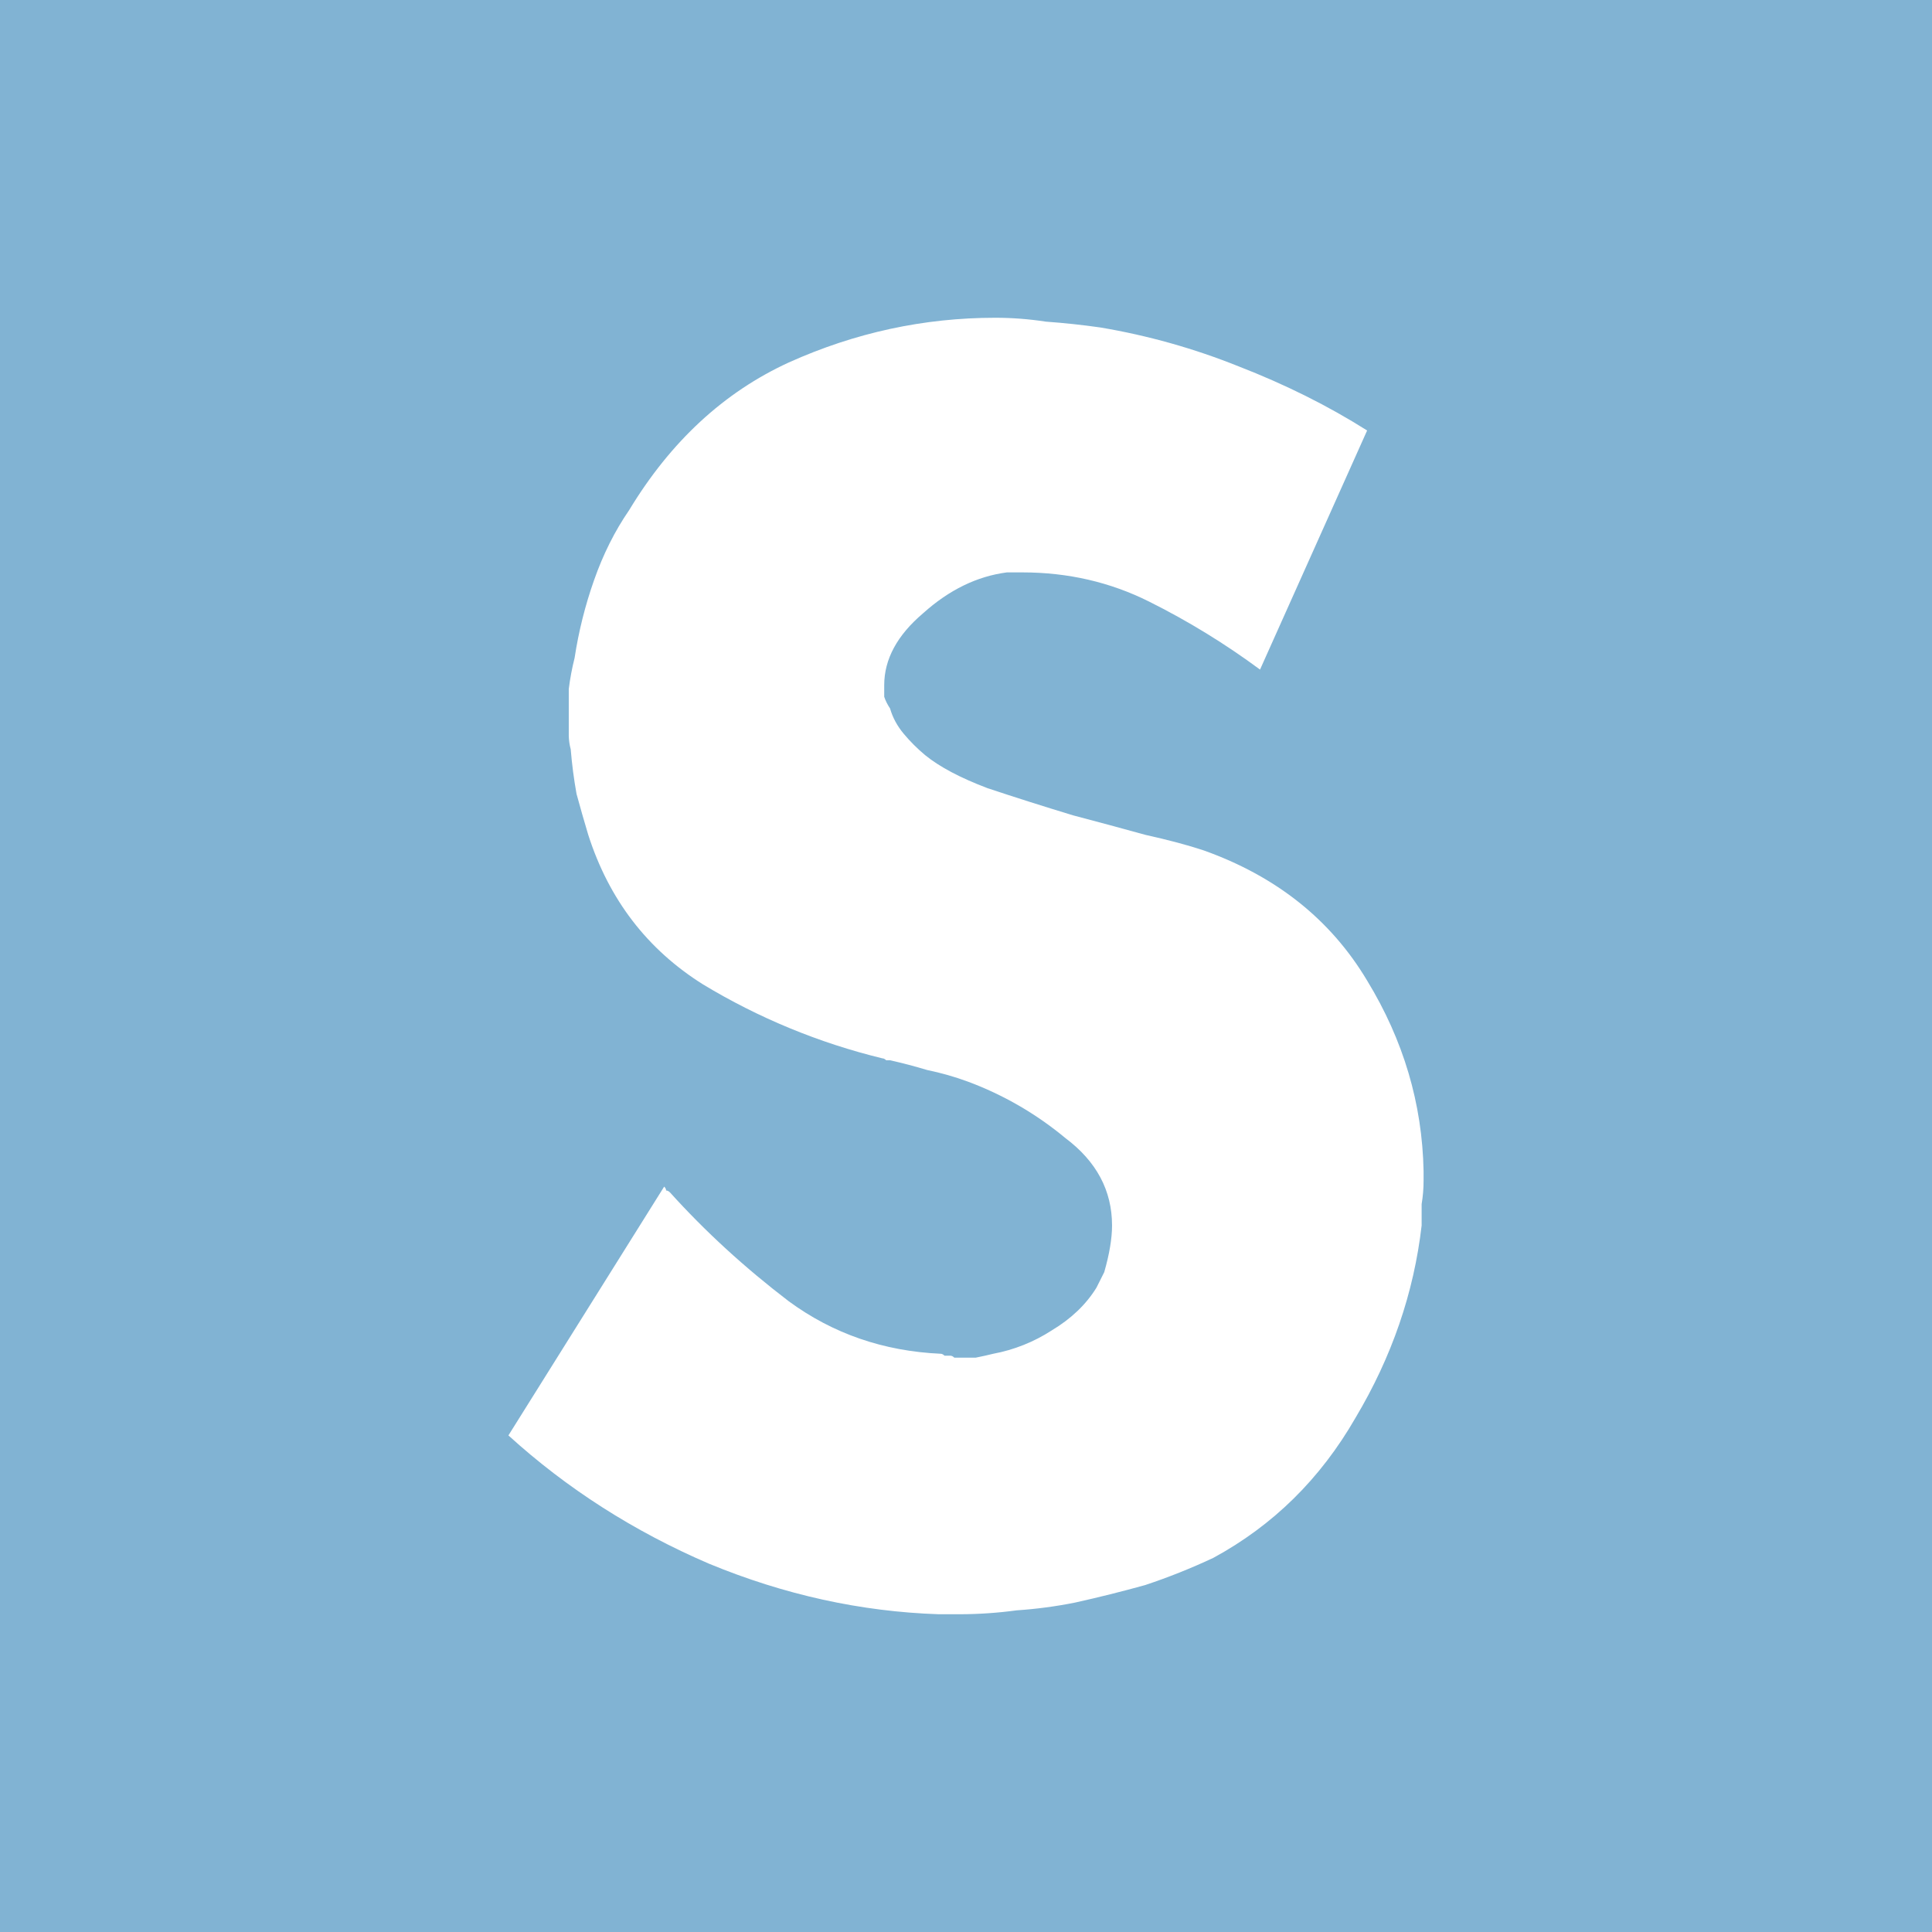
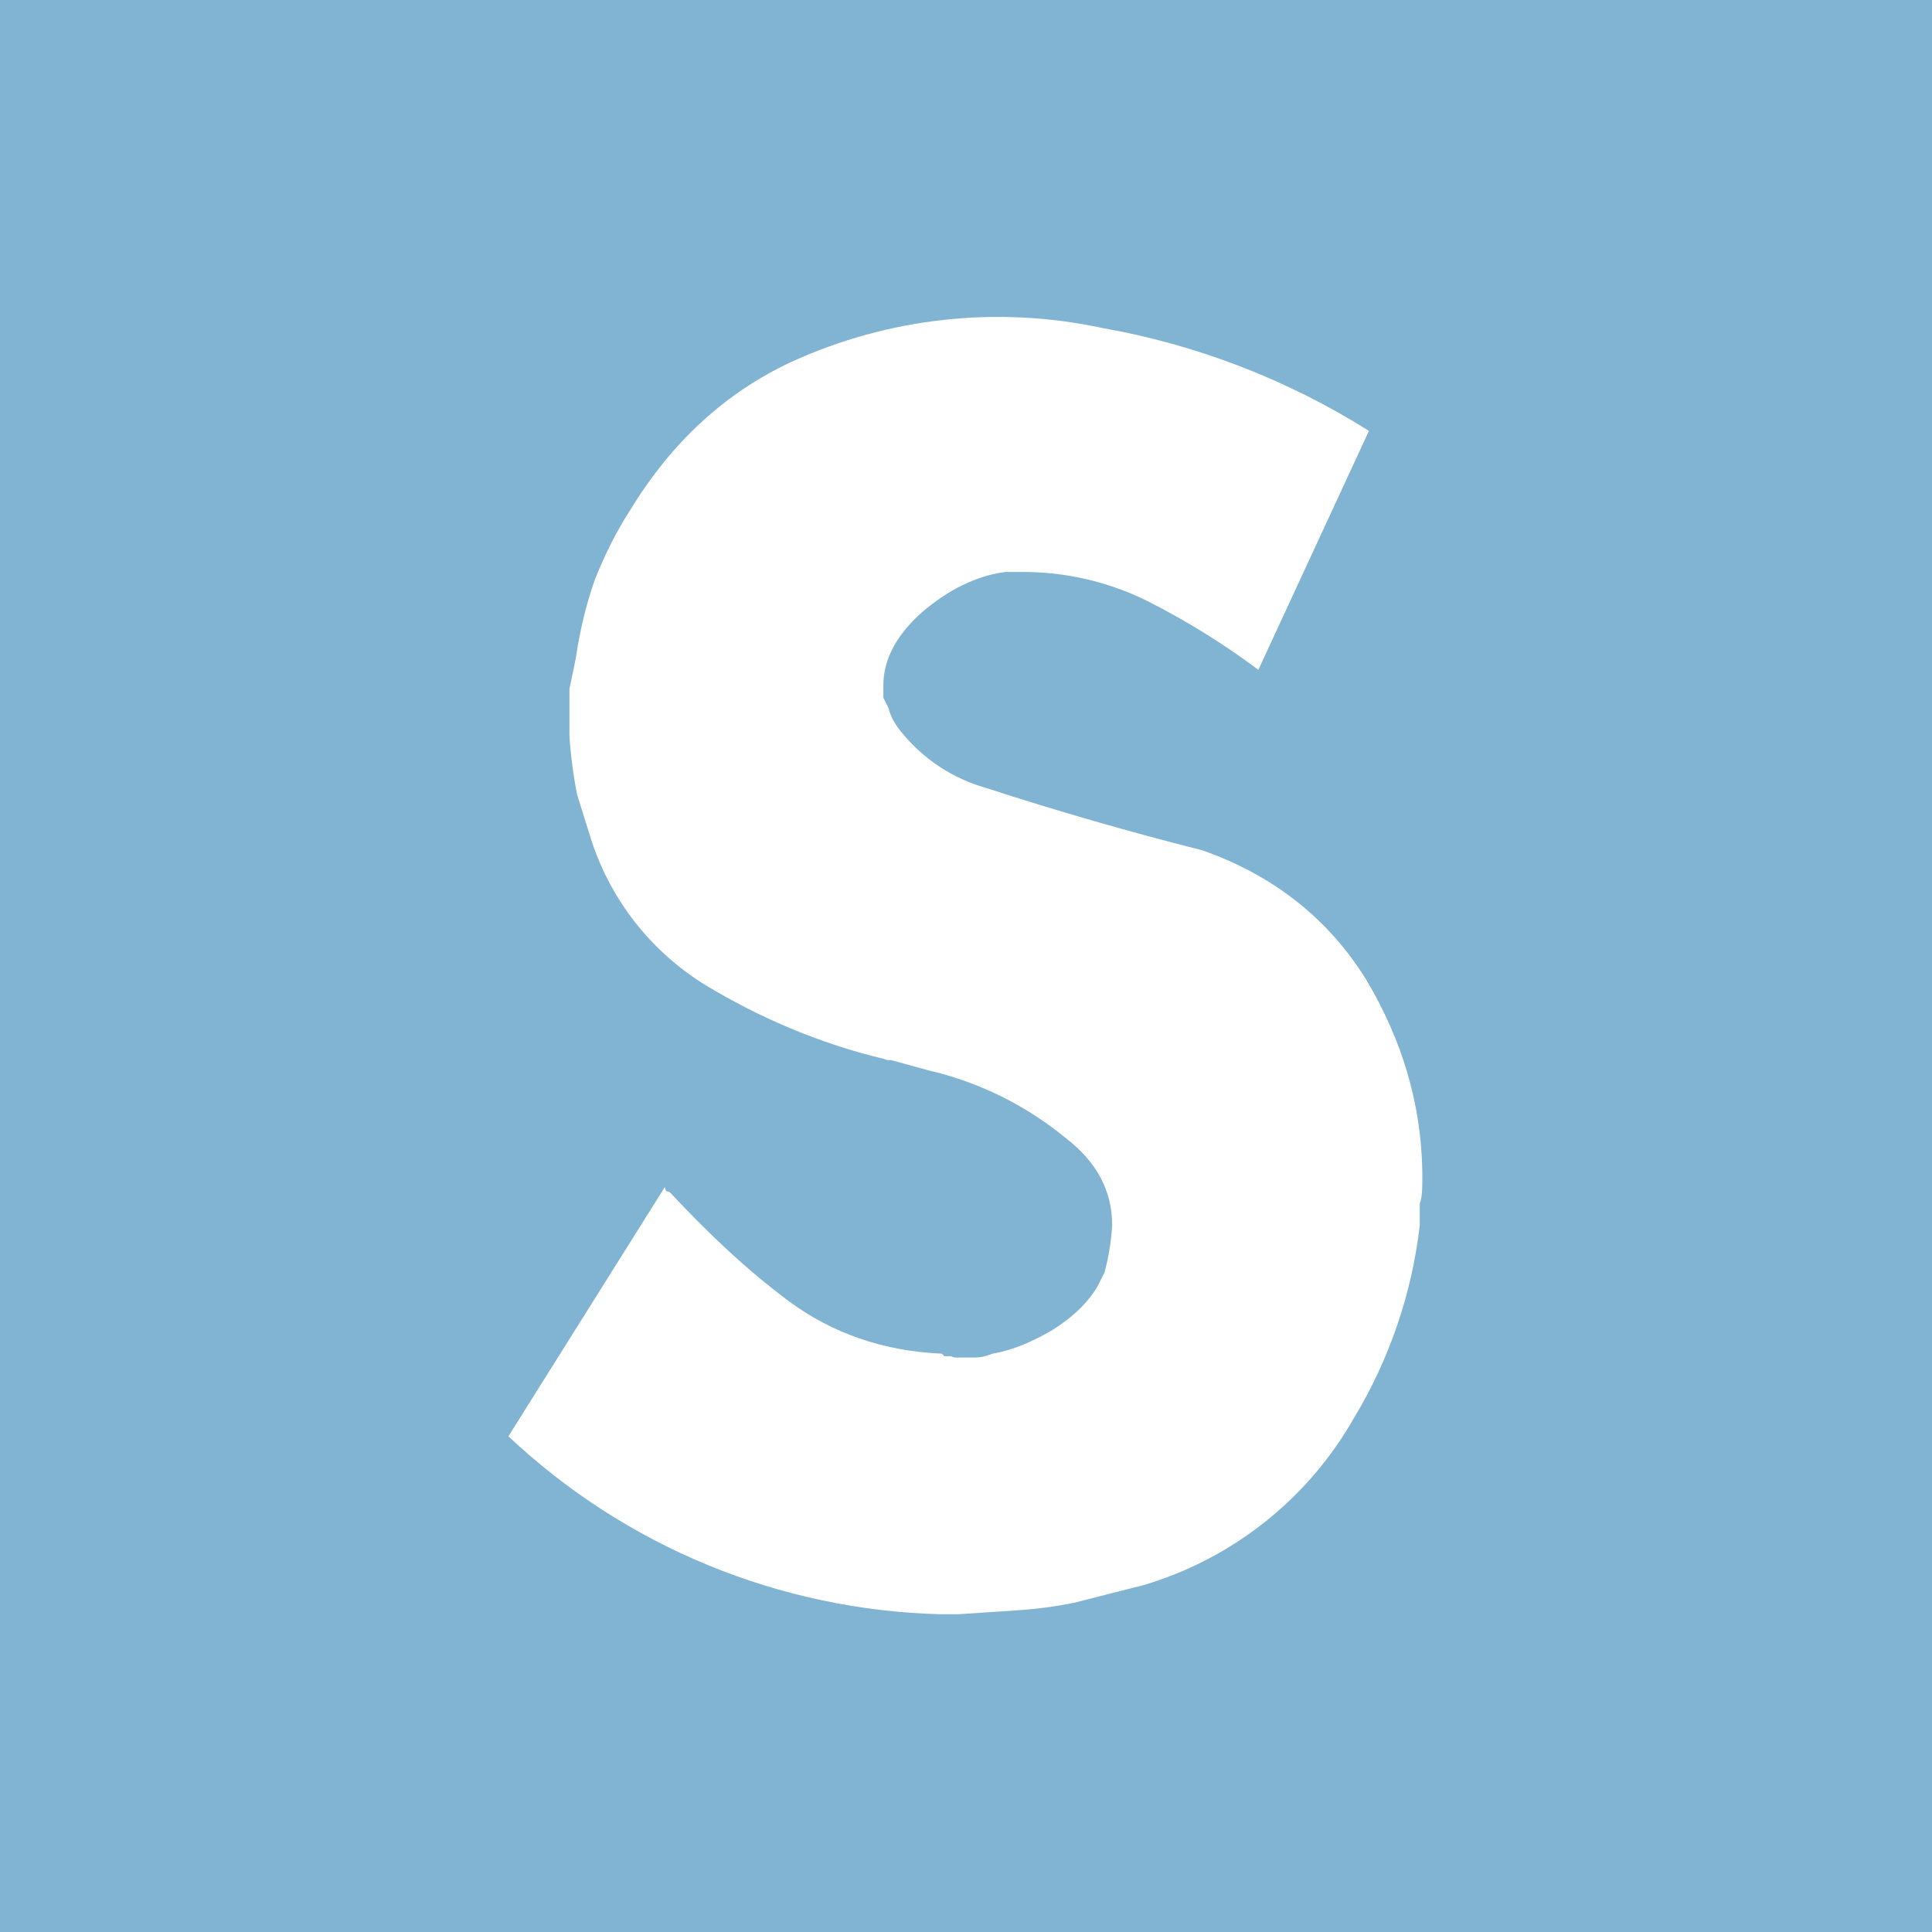
- <svg xmlns="http://www.w3.org/2000/svg" width="152" height="152" viewBox="0 0 152 152" fill="none">
-   <rect width="152" height="152" fill="#81B3D3" />
-   <path d="M52.254 93.356C52.355 93.459 52.407 93.56 52.407 93.663C52.51 93.663 52.611 93.713 52.713 93.816C55.47 96.873 58.586 99.728 62.058 102.379C65.53 104.927 69.514 106.303 74.007 106.507C74.11 106.507 74.212 106.56 74.313 106.661H74.774C74.875 106.661 74.978 106.711 75.08 106.814H76.764C77.276 106.711 77.735 106.61 78.144 106.507C79.781 106.201 81.343 105.577 82.74 104.673C84.271 103.755 85.446 102.633 86.263 101.308L86.57 100.696L86.876 100.085C87.081 99.371 87.234 98.709 87.336 98.097C87.438 97.486 87.49 96.925 87.49 96.415C87.49 93.663 86.263 91.369 83.813 89.533C81.529 87.633 78.939 86.134 76.152 85.098C75.105 84.712 74.029 84.406 72.935 84.181C71.974 83.891 71.004 83.636 70.025 83.416H69.719C69.616 83.315 69.514 83.264 69.413 83.264C64.445 82.055 59.692 80.096 55.318 77.453C50.925 74.7 47.914 70.775 46.279 65.677C45.959 64.611 45.653 63.54 45.36 62.465C45.15 61.302 44.997 60.128 44.901 58.95C44.807 58.6 44.755 58.24 44.748 57.878V54.208C44.849 53.392 45.002 52.577 45.207 51.761C45.524 49.678 46.037 47.631 46.738 45.644C47.453 43.606 48.373 41.77 49.495 40.14C52.764 34.735 56.952 30.861 62.058 28.517C67.268 26.172 72.68 25 78.297 25C79.626 25 80.953 25.101 82.281 25.305C83.716 25.408 85.146 25.561 86.57 25.764C90.295 26.389 93.942 27.415 97.447 28.823C101.123 30.25 104.494 31.932 107.558 33.869L99.133 52.679C96.383 50.645 93.461 48.854 90.4 47.327C87.337 45.797 84.017 45.033 80.442 45.033H79.216C76.867 45.339 74.672 46.409 72.629 48.244C70.587 49.977 69.566 51.864 69.566 53.902V54.82C69.667 55.125 69.82 55.431 70.025 55.738C70.229 56.452 70.587 57.114 71.097 57.726C71.608 58.337 72.17 58.898 72.782 59.408C73.906 60.326 75.539 61.192 77.685 62.007C79.829 62.721 82.077 63.435 84.426 64.148C86.365 64.658 88.255 65.168 90.094 65.677C91.933 66.085 93.464 66.494 94.69 66.902C100.408 68.94 104.698 72.355 107.558 77.147C110.417 81.836 111.898 86.832 112 92.133V92.898C112 93.51 111.95 94.122 111.847 94.733V96.415C111.235 101.717 109.499 106.763 106.639 111.555C103.882 116.347 100.154 120.017 95.456 122.566C93.712 123.384 91.922 124.099 90.094 124.706C88.268 125.213 86.429 125.672 84.579 126.083C83.062 126.387 81.527 126.591 79.983 126.694C78.511 126.894 77.026 126.996 75.54 127H73.854C67.727 126.797 61.702 125.471 55.778 123.023C49.854 120.475 44.595 117.111 40 112.931L52.254 93.356Z" fill="white" />
+ <svg xmlns="http://www.w3.org/2000/svg" width="152" height="152" fill="none">
+   <path fill="#81B3D3" d="M0 0h152v152H0z" />
+   <path d="M52.3 93.4l.1.3.3.1c2.8 3 5.9 6 9.4 8.6 3.4 2.5 7.4 3.9 12 4.1l.2.2h.5l.3.1h1.7c.5 0 1-.2 1.3-.3 1.7-.3 3.2-1 4.6-1.8 1.6-1 2.7-2 3.6-3.4l.3-.6.3-.6a18.2 18.2 0 00.6-3.7c0-2.7-1.2-5-3.7-6.9A26.3 26.3 0 0073 84.2l-2.9-.8h-.3l-.3-.1c-5-1.2-9.7-3.2-14-5.8a21 21 0 01-9.1-11.8l-1-3.2a36.6 36.6 0 01-.6-4.6v-3.7l.5-2.4c.3-2.1.8-4.2 1.5-6.2.8-2 1.7-3.8 2.8-5.5 3.3-5.4 7.5-9.2 12.6-11.6a39.1 39.1 0 0124.5-2.7 58.5 58.5 0 0121 8.1L99 52.7a59 59 0 00-8.7-5.4 22 22 0 00-10-2.3h-1.2c-2.3.3-4.5 1.4-6.6 3.2-2 1.8-3 3.7-3 5.7v1l.4.8c.2.8.6 1.4 1.1 2a13.2 13.2 0 006.6 4.3 267 267 0 0017 4.9c5.7 2 10 5.5 12.9 10.2 2.8 4.7 4.3 9.7 4.4 15v.8c0 .6 0 1.2-.2 1.8v1.7a37.7 37.7 0 01-5.2 15.2 28.3 28.3 0 01-16.5 13.1l-5.5 1.4c-1.5.3-3 .5-4.6.6l-4.5.3H74A51.5 51.5 0 0140 113l12.3-19.6z" fill="#fff" />
</svg>
